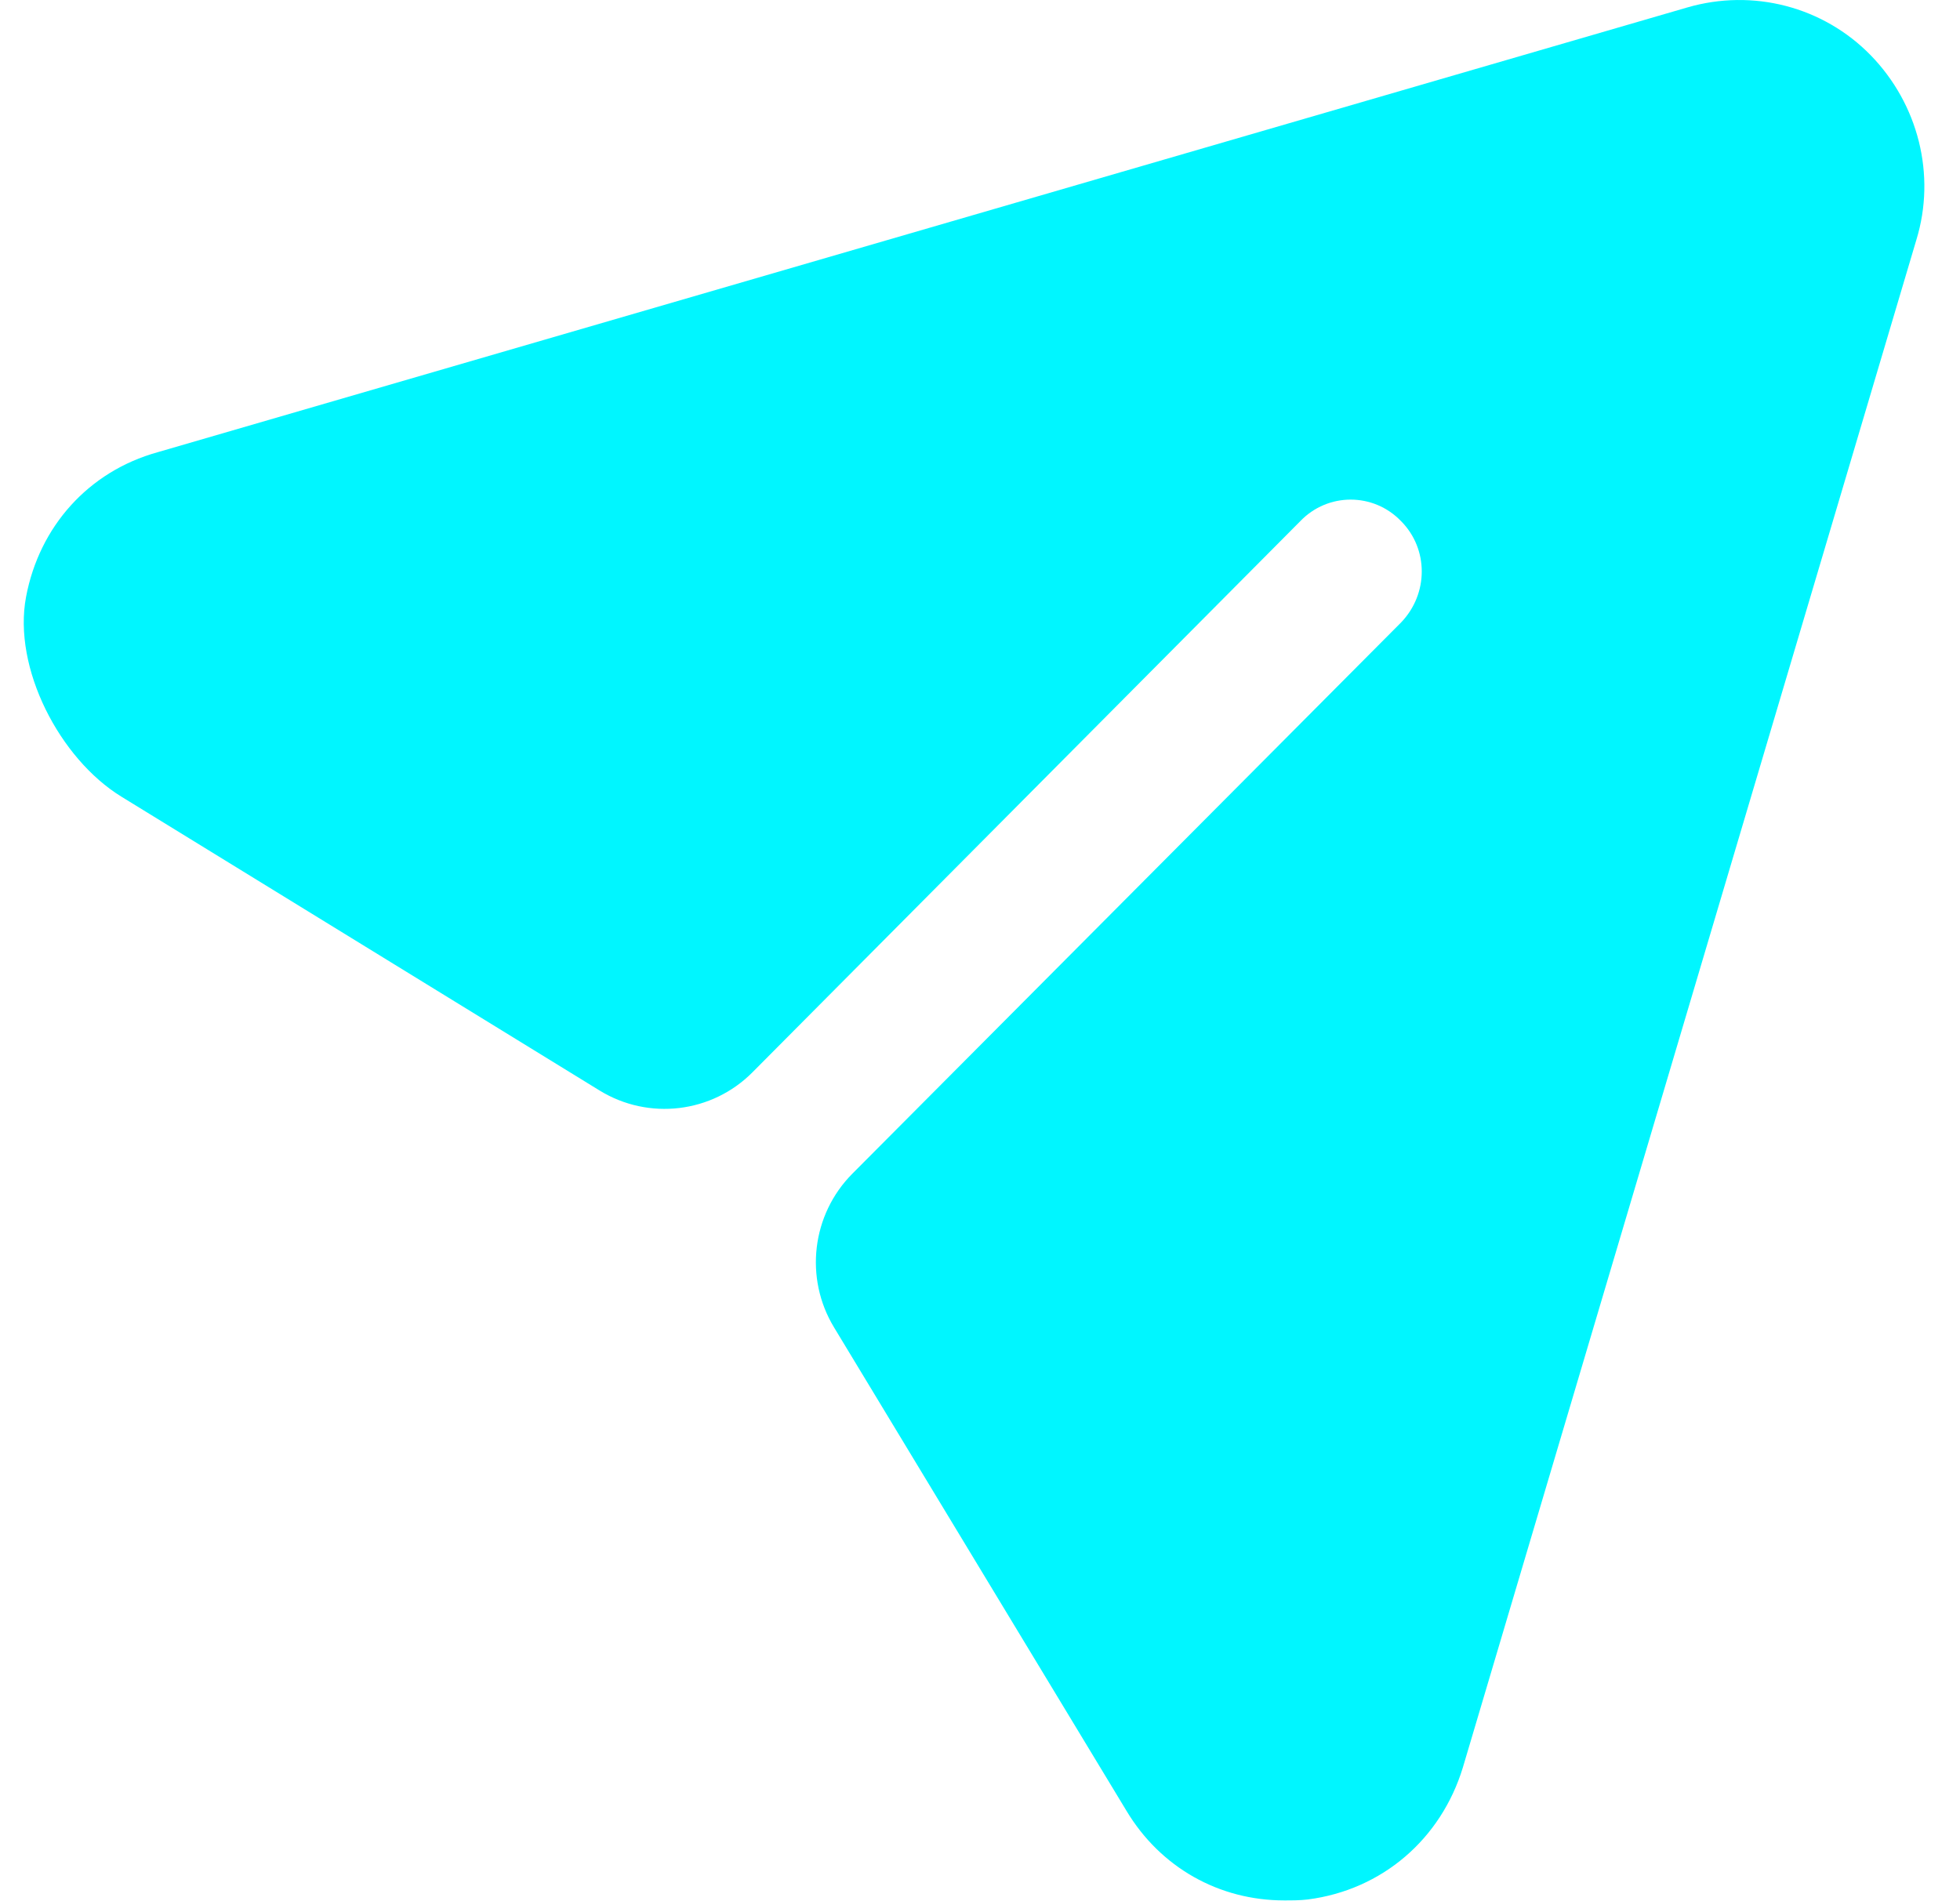
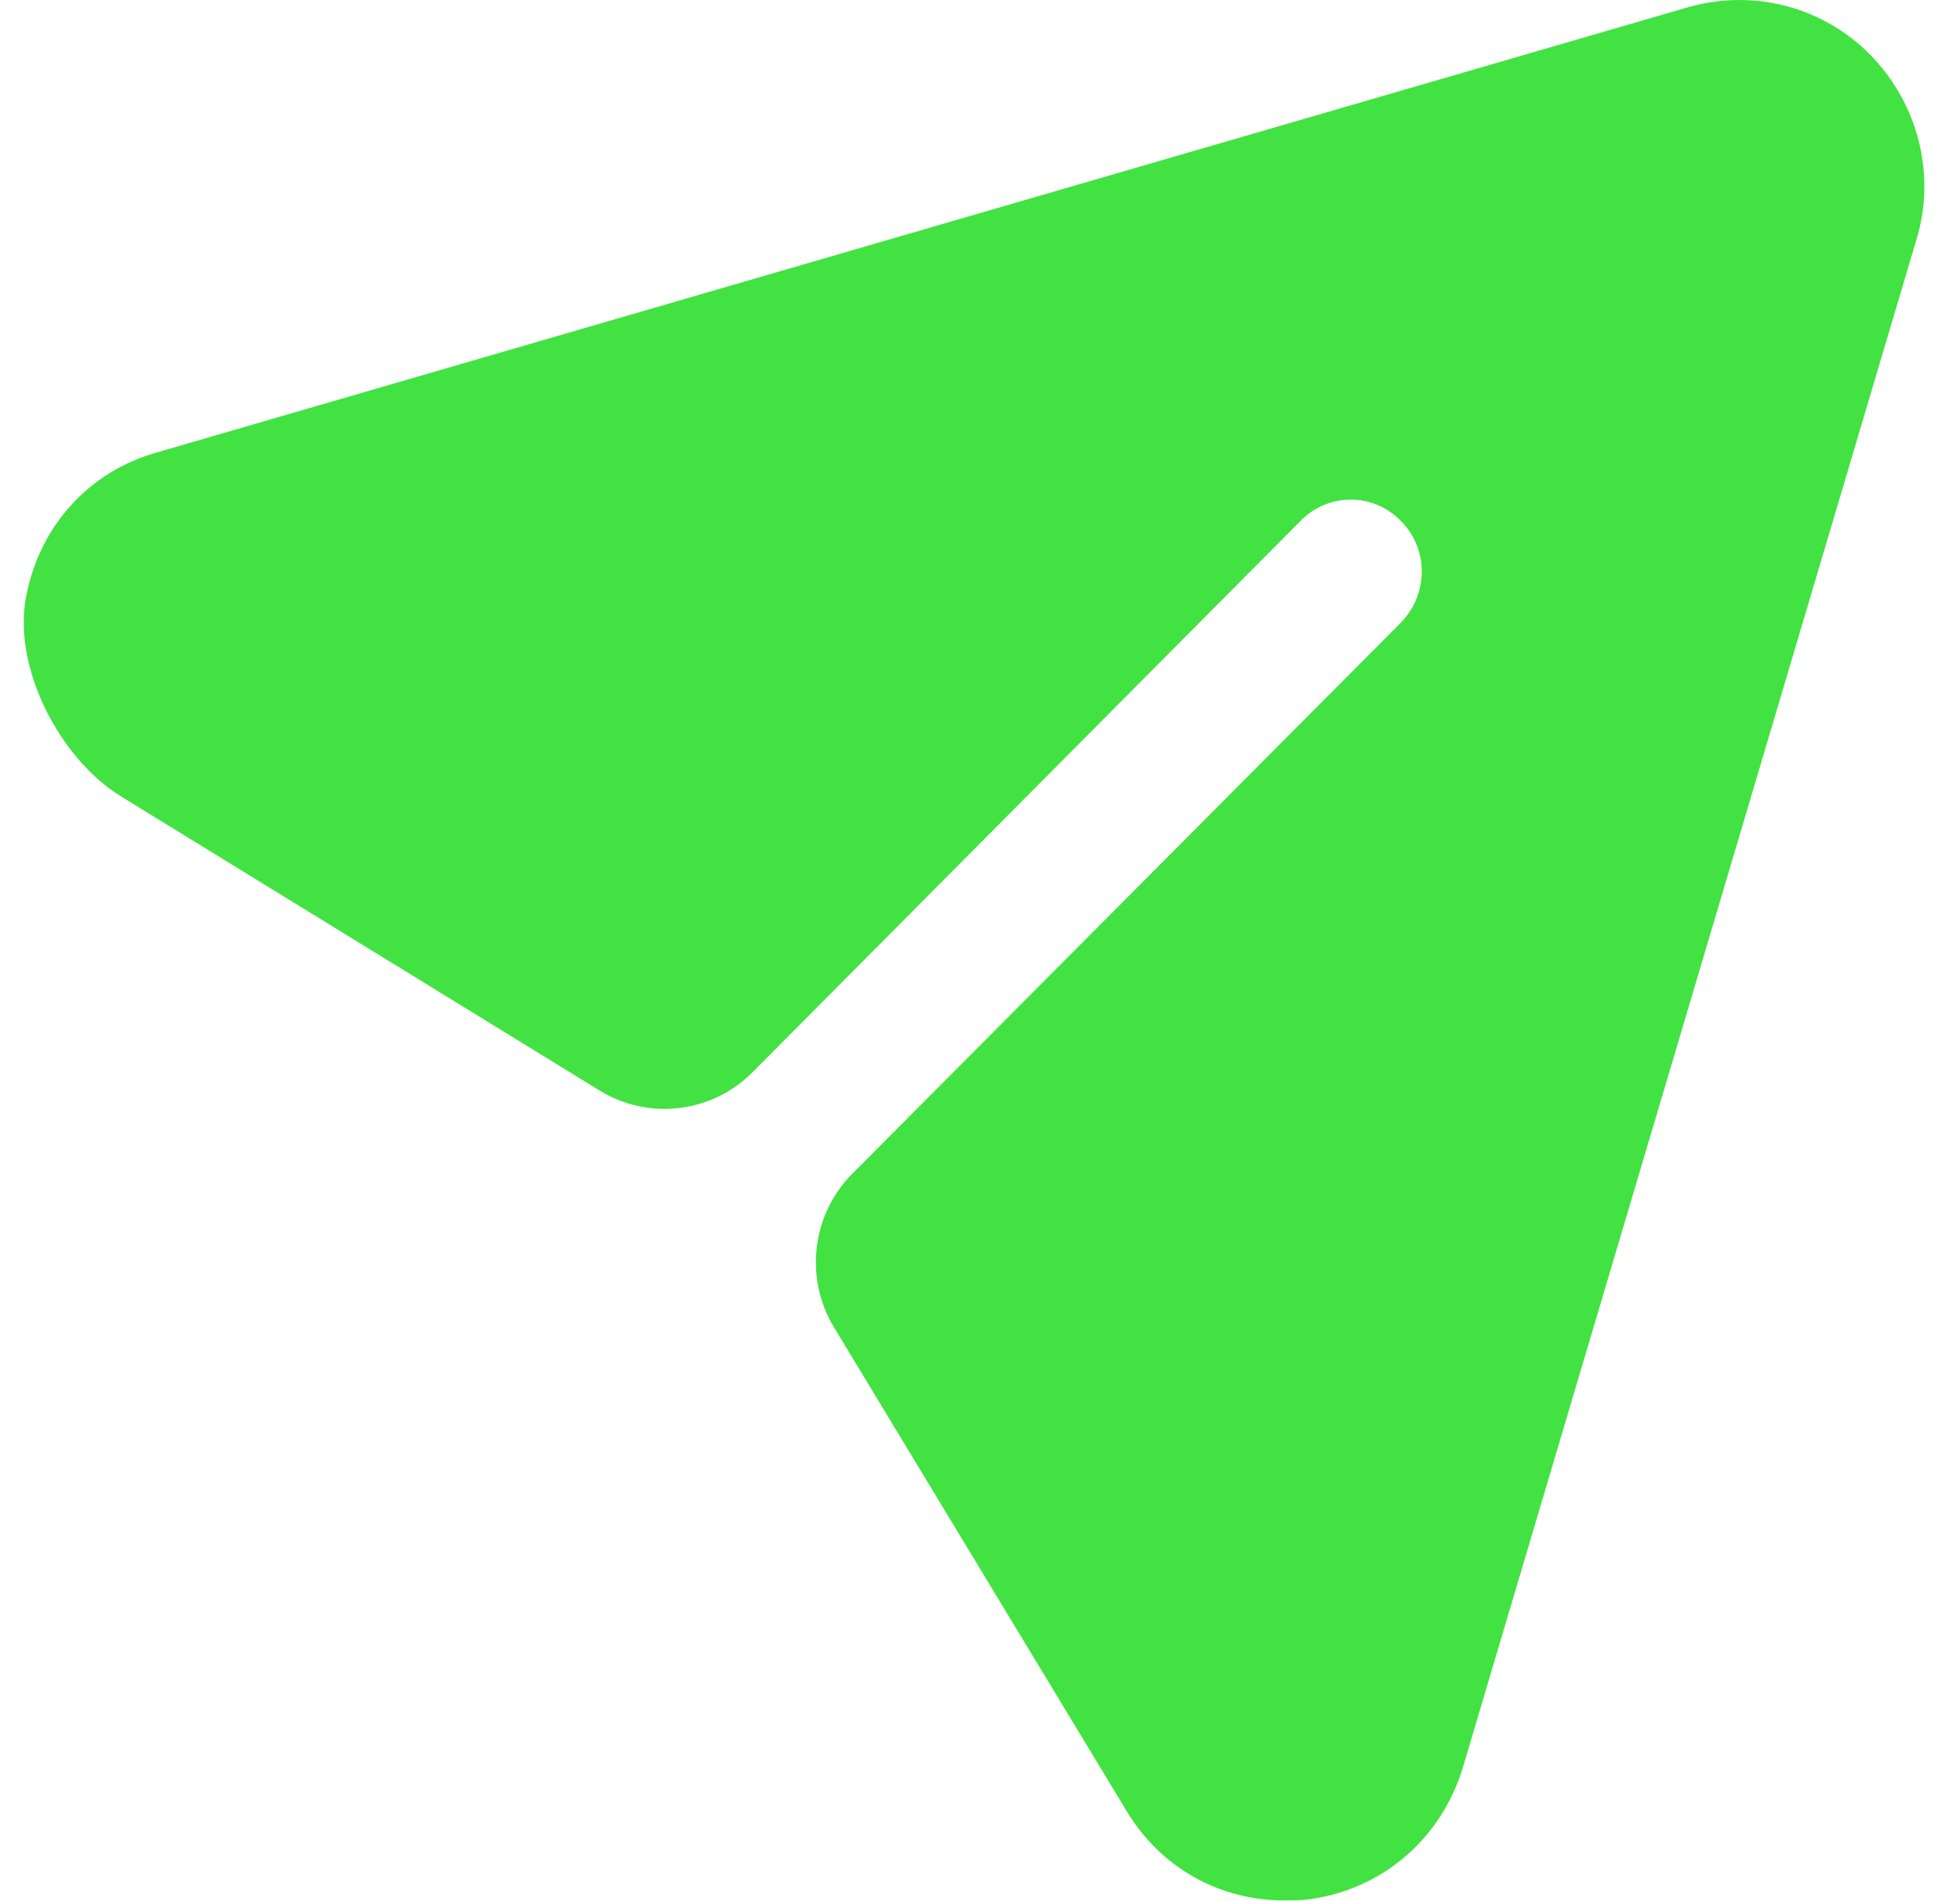
<svg xmlns="http://www.w3.org/2000/svg" width="33" height="32" viewBox="0 0 33 32" fill="none">
-   <path d="M31.497 0.931C30.696 0.11 29.512 -0.196 28.407 0.126L2.653 7.615C1.488 7.939 0.662 8.868 0.439 10.049C0.212 11.25 1.006 12.776 2.043 13.414L10.096 18.363C10.922 18.87 11.988 18.743 12.671 18.054L21.893 8.775C22.357 8.292 23.125 8.292 23.589 8.775C24.054 9.242 24.054 9.999 23.589 10.482L14.352 19.762C13.667 20.45 13.539 21.521 14.043 22.352L18.963 30.486C19.54 31.452 20.532 32 21.621 32C21.749 32 21.893 32 22.021 31.984C23.269 31.823 24.262 30.969 24.63 29.761L32.265 4.04C32.601 2.944 32.297 1.753 31.497 0.931" fill="#00F6FF" />
+   <path d="M31.497 0.931C30.696 0.11 29.512 -0.196 28.407 0.126L2.653 7.615C1.488 7.939 0.662 8.868 0.439 10.049C0.212 11.25 1.006 12.776 2.043 13.414L10.096 18.363C10.922 18.87 11.988 18.743 12.671 18.054L21.893 8.775C22.357 8.292 23.125 8.292 23.589 8.775C24.054 9.242 24.054 9.999 23.589 10.482L14.352 19.762C13.667 20.45 13.539 21.521 14.043 22.352L18.963 30.486C19.54 31.452 20.532 32 21.621 32C21.749 32 21.893 32 22.021 31.984C23.269 31.823 24.262 30.969 24.63 29.761L32.265 4.04C32.601 2.944 32.297 1.753 31.497 0.931" fill="#42E242" />
</svg>
